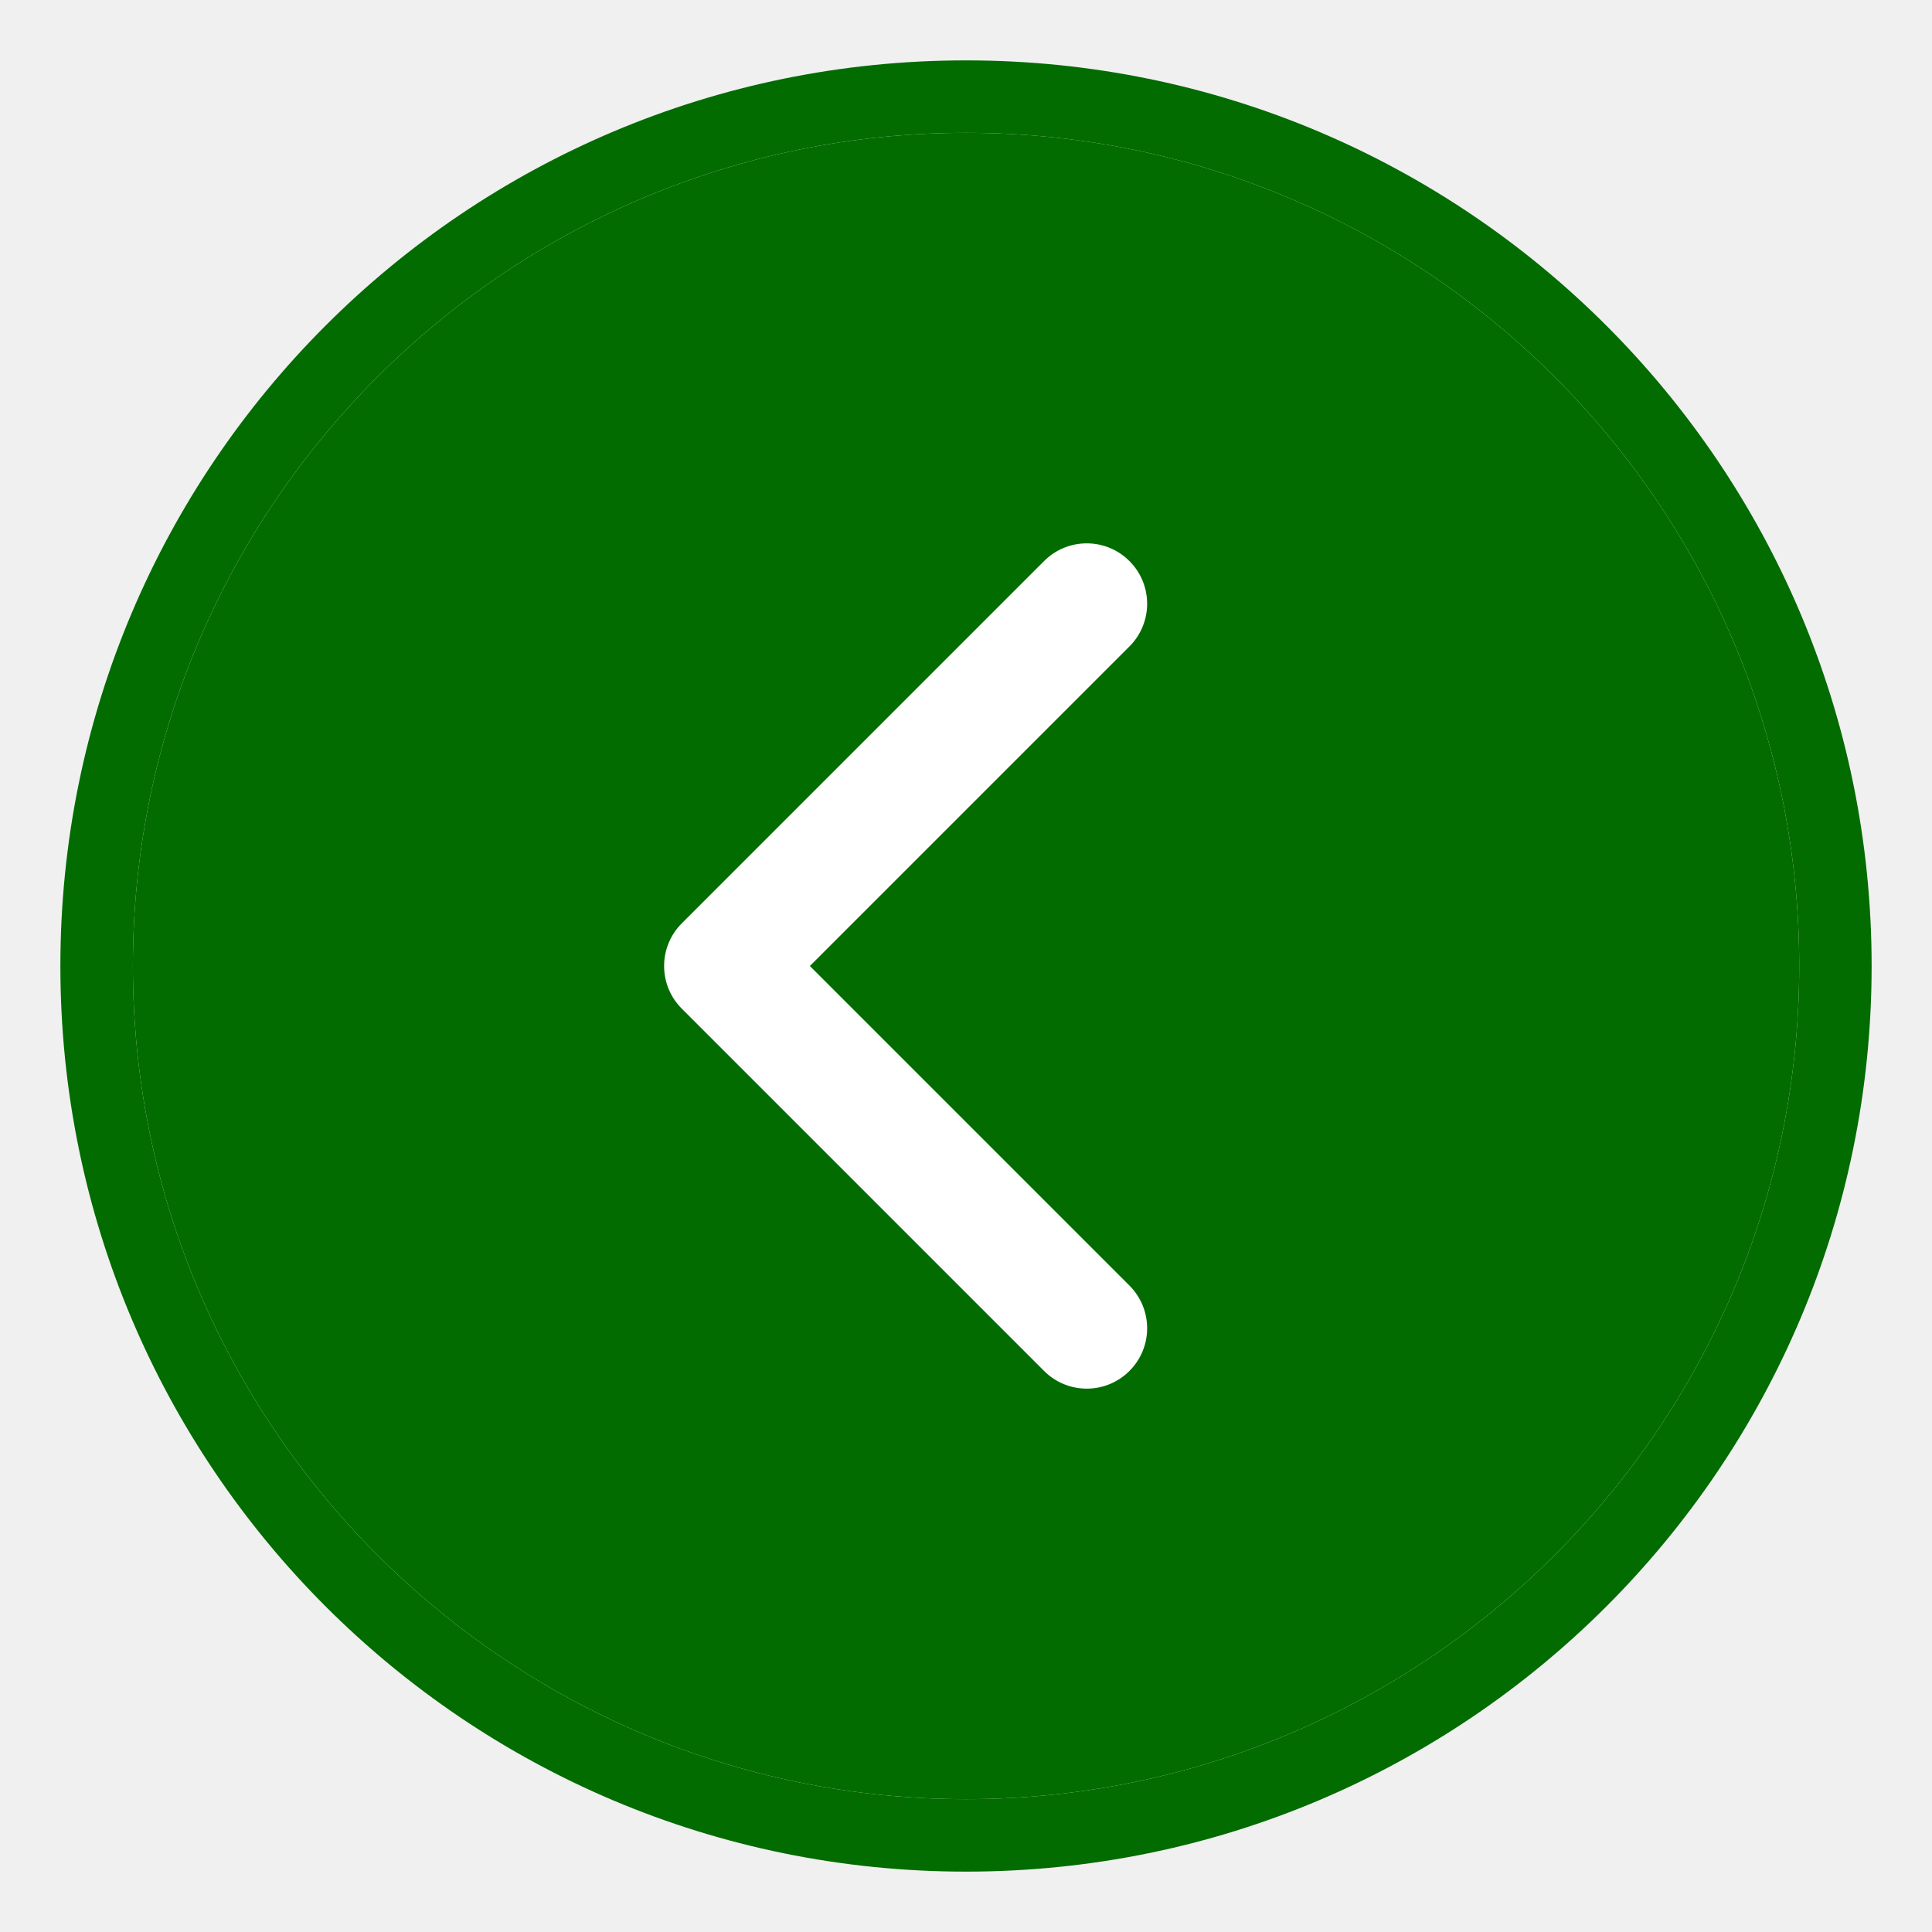
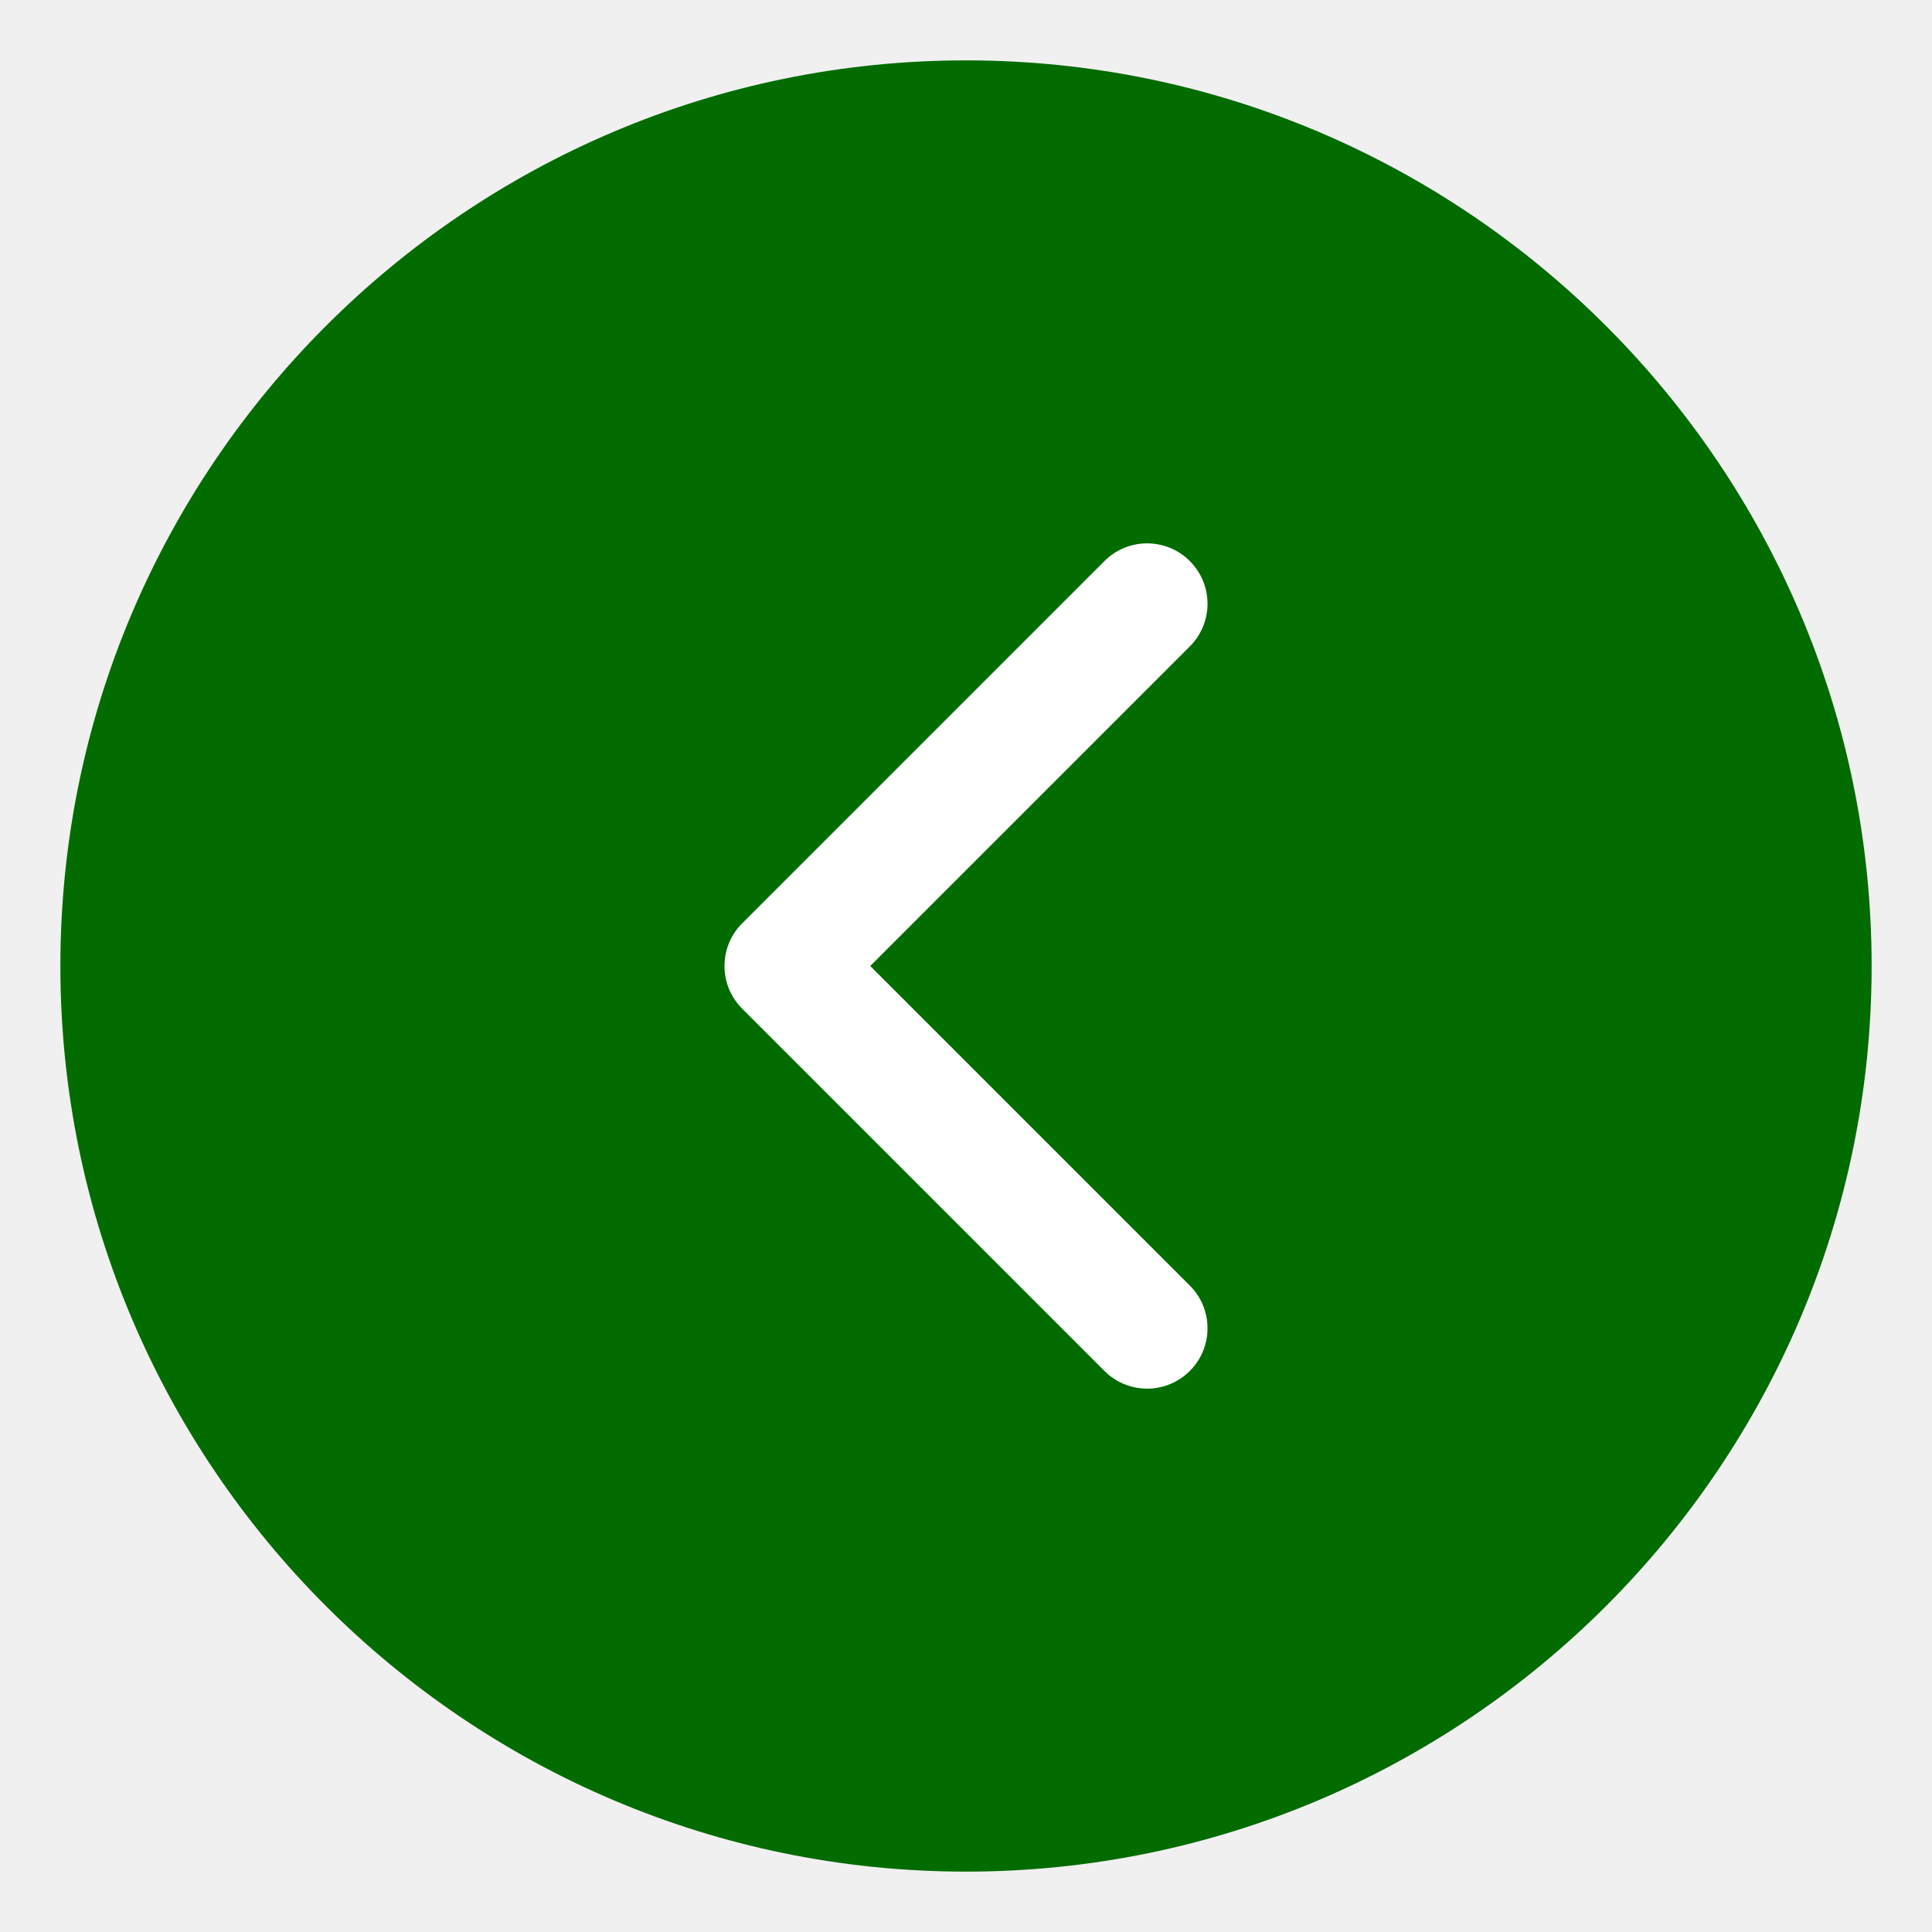
<svg xmlns="http://www.w3.org/2000/svg" width="32" height="32" viewBox="0 0 32 32" fill="none">
-   <path d="M31 16C31 7.716 24.286 1 16 1C7.714 1 1 7.714 1 16C1 24.286 7.714 31 16 31C24.286 31 31 24.286 31 16ZM2.201 16C2.201 8.391 8.391 2.2 16.001 2.2C23.611 2.2 29.801 8.391 29.801 16C29.801 23.608 23.61 29.8 16.001 29.8C8.393 29.8 2.201 23.608 2.201 16Z" fill="#026C00" />
-   <path d="M2.201 16C2.201 8.391 8.391 2.2 16.001 2.2C23.611 2.2 29.801 8.391 29.801 16C29.801 23.608 23.61 29.8 16.001 29.8C8.393 29.8 2.201 23.608 2.201 16Z" fill="#026C00" />
-   <path fill-rule="evenodd" clip-rule="evenodd" d="M18.707 22.707C18.317 23.098 17.683 23.098 17.293 22.707L11.293 16.707C10.902 16.317 10.902 15.683 11.293 15.293L17.293 9.293C17.683 8.902 18.317 8.902 18.707 9.293C19.098 9.683 19.098 10.317 18.707 10.707L13.414 16L18.707 21.293C19.098 21.683 19.098 22.317 18.707 22.707Z" fill="white" />
+   <path d="M31 16C31 7.73 24.271 1 16 1C7.729 1 1 7.73 1 16C1 24.27 7.73 31 16 31C24.27 31 31 24.27 31 16Z" fill="#026C00" />
+   <path fill-rule="evenodd" clip-rule="evenodd" d="M19.707 9.293C19.317 8.902 18.683 8.902 18.293 9.293L12.293 15.293C11.902 15.683 11.902 16.317 12.293 16.707L18.293 22.707C18.683 23.098 19.317 23.098 19.707 22.707C20.098 22.317 20.098 21.683 19.707 21.293L14.414 16L19.707 10.707C20.098 10.317 20.098 9.683 19.707 9.293Z" fill="white" />
</svg>
